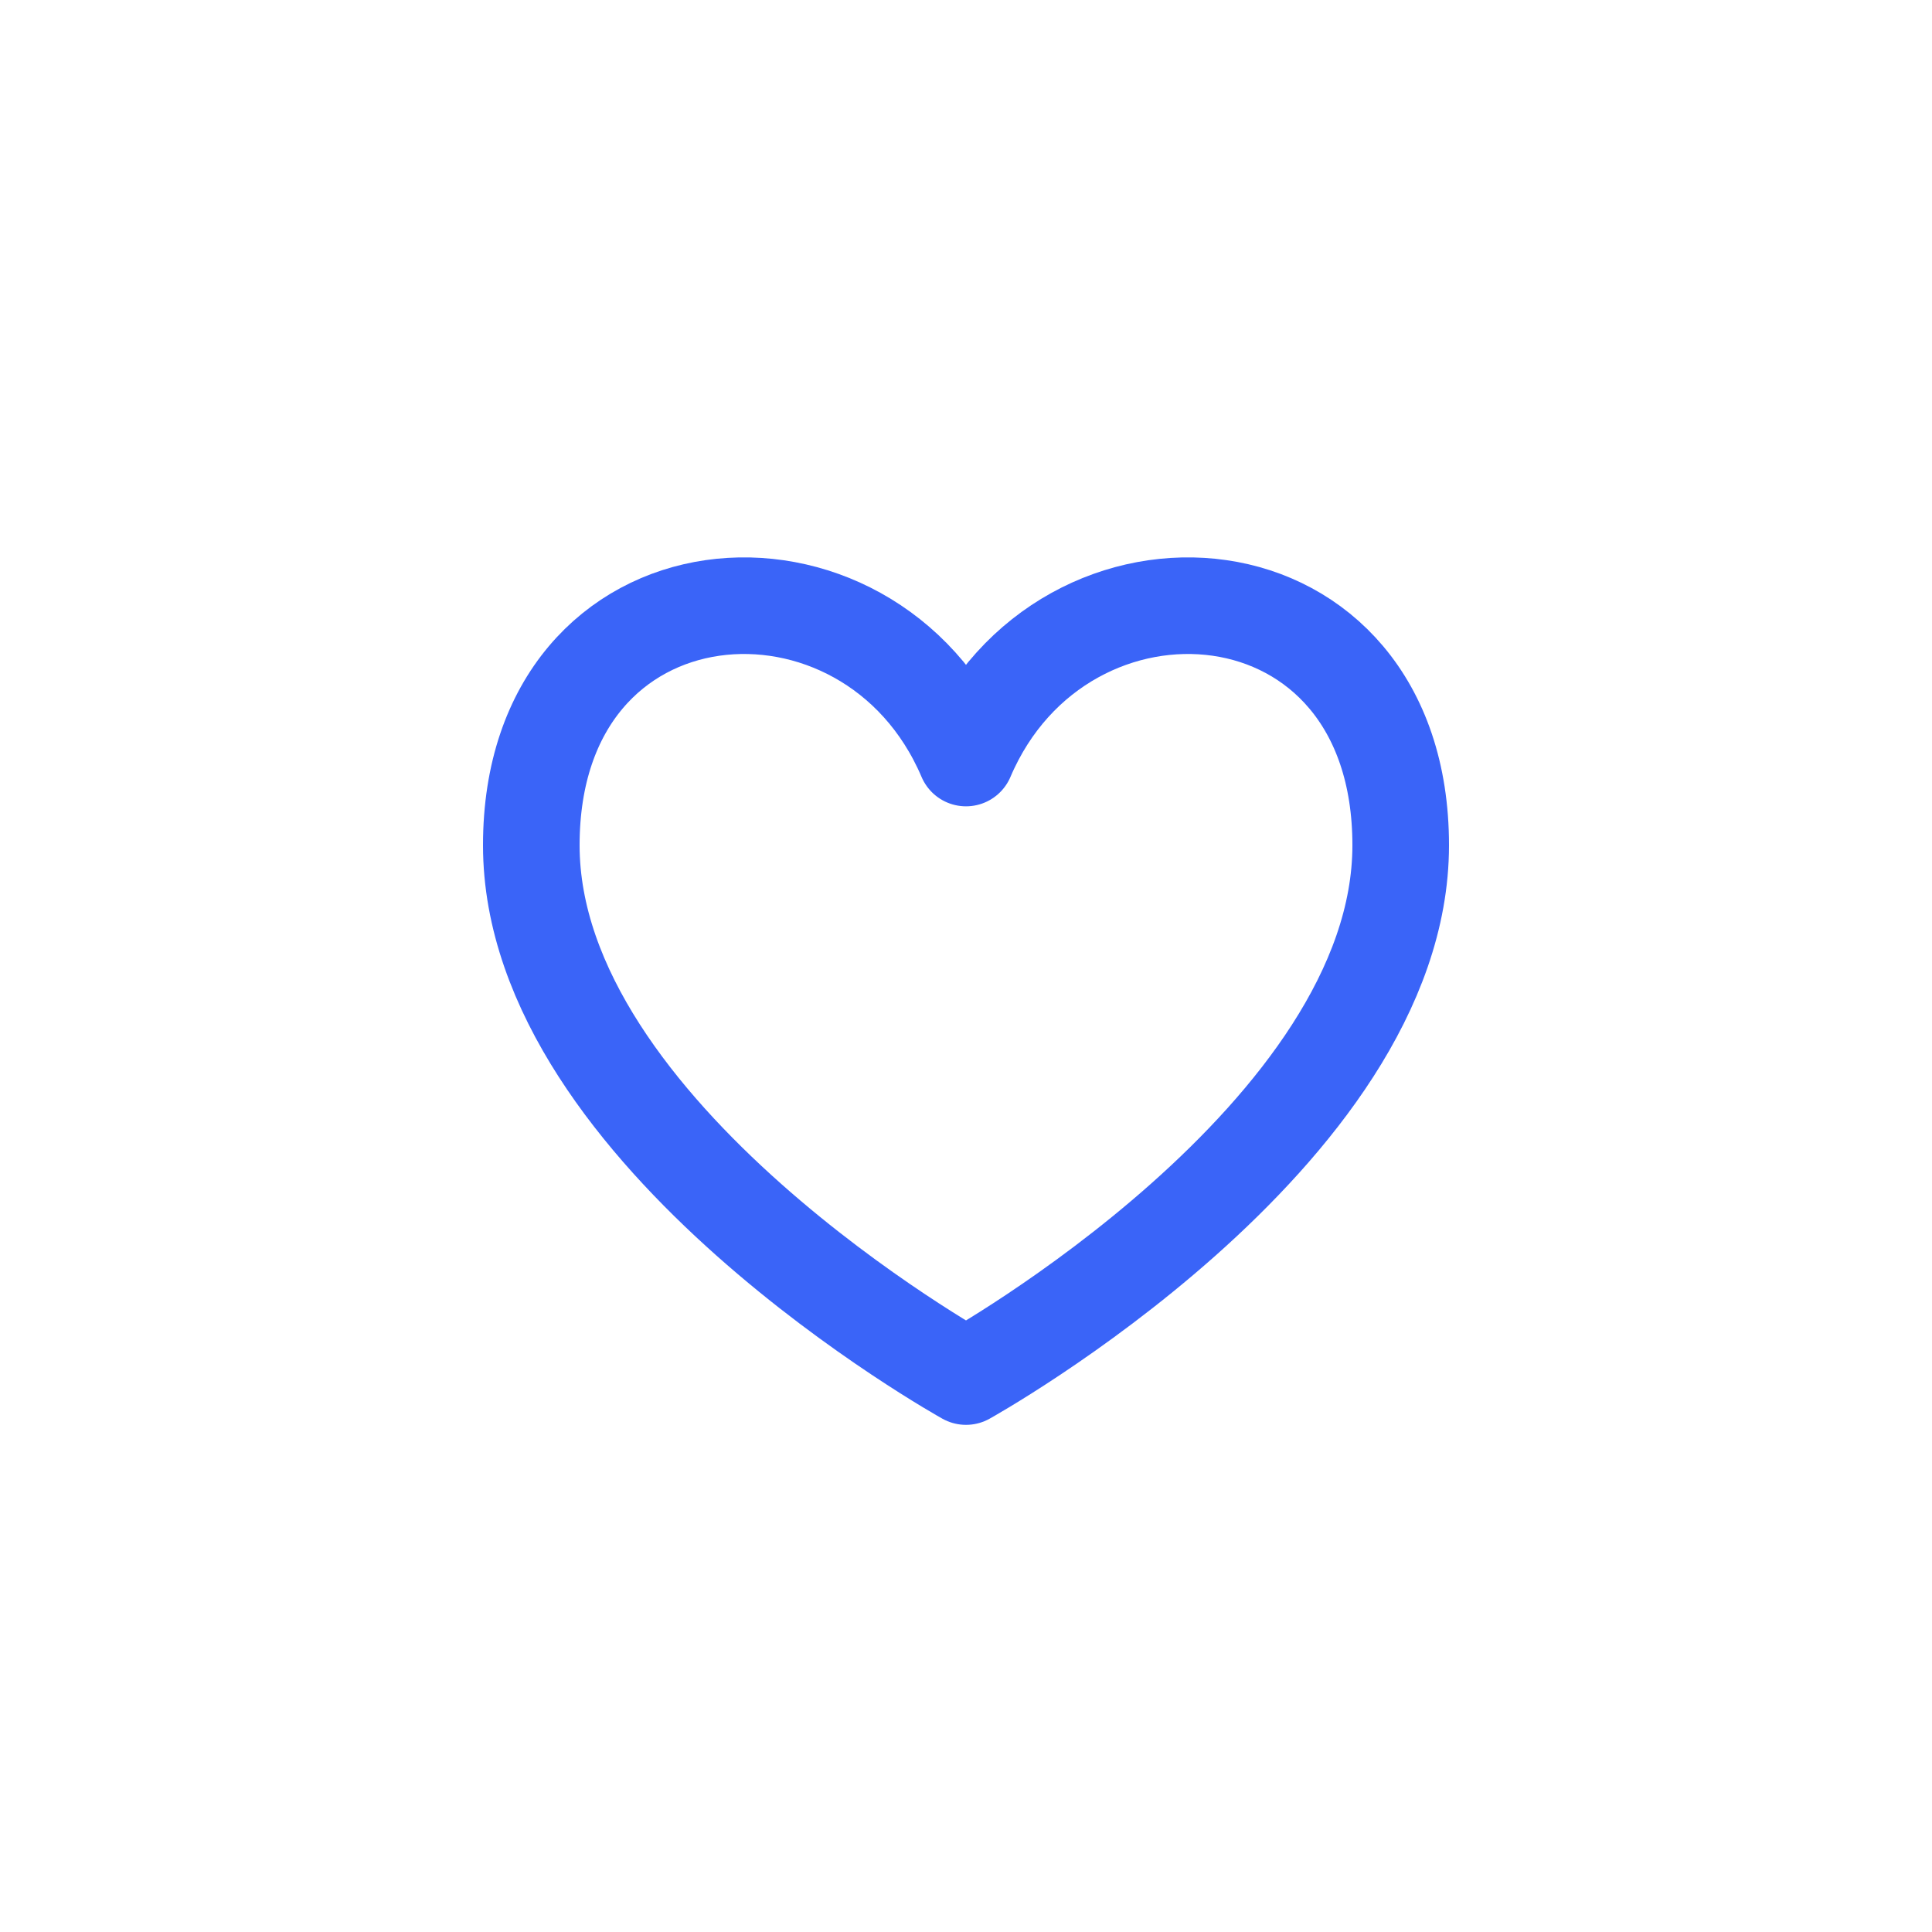
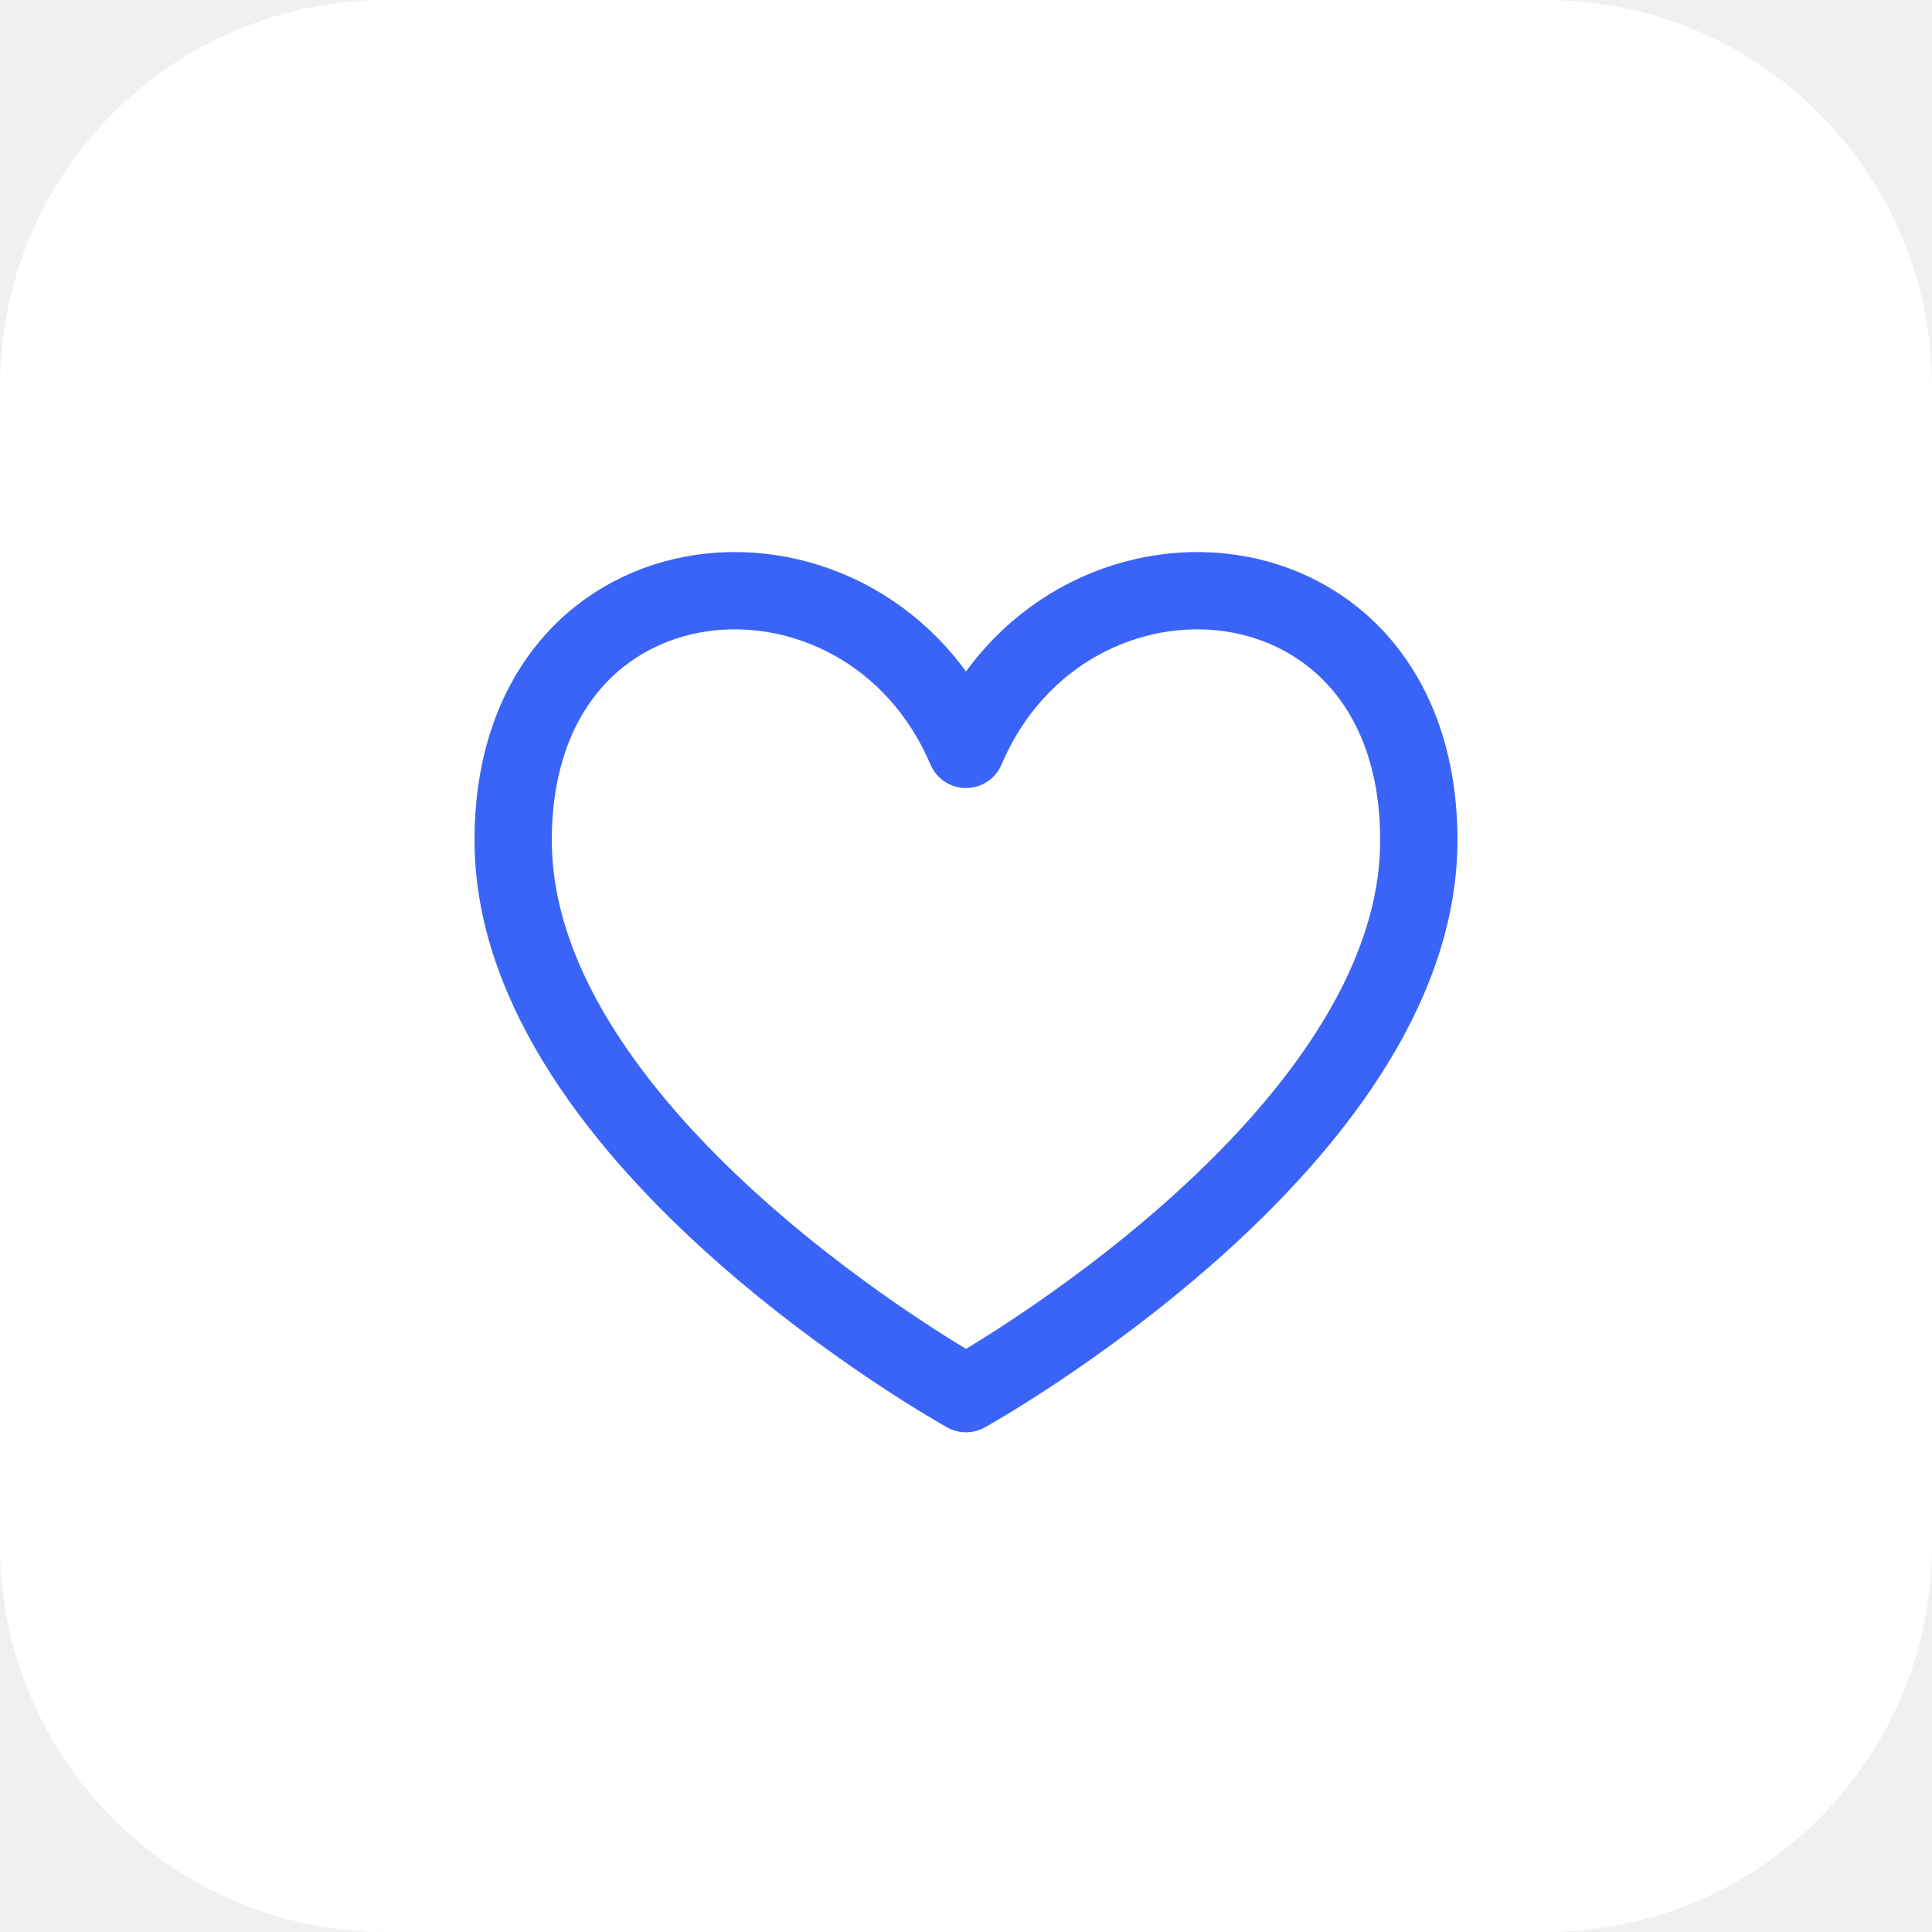
- <svg xmlns="http://www.w3.org/2000/svg" width="60" height="60" viewBox="0 0 60 60" fill="none">
-   <rect width="60" height="60" fill="white" />
-   <path d="M30 23.541C27 16.5 16.5 17.25 16.5 26.25C16.5 35.25 30 42.75 30 42.75C30 42.75 43.5 35.25 43.5 26.25C43.5 17.25 33 16.5 30 23.541Z" stroke="#3A64F8" stroke-width="3" stroke-linecap="round" stroke-linejoin="round" />
+ <svg xmlns="http://www.w3.org/2000/svg" width="50" height="50" viewBox="0 0 50 50" fill="none">
+   <rect width="50" height="50" rx="10" fill="white" />
+   <path d="M25 19.394C22.396 13.282 13.281 13.933 13.281 21.745C13.281 29.558 25 36.068 25 36.068C25 36.068 36.719 29.558 36.719 21.745C36.719 13.933 27.604 13.282 25 19.394Z" stroke="#3A64F8" stroke-width="2" stroke-linecap="round" stroke-linejoin="round" />
</svg>
